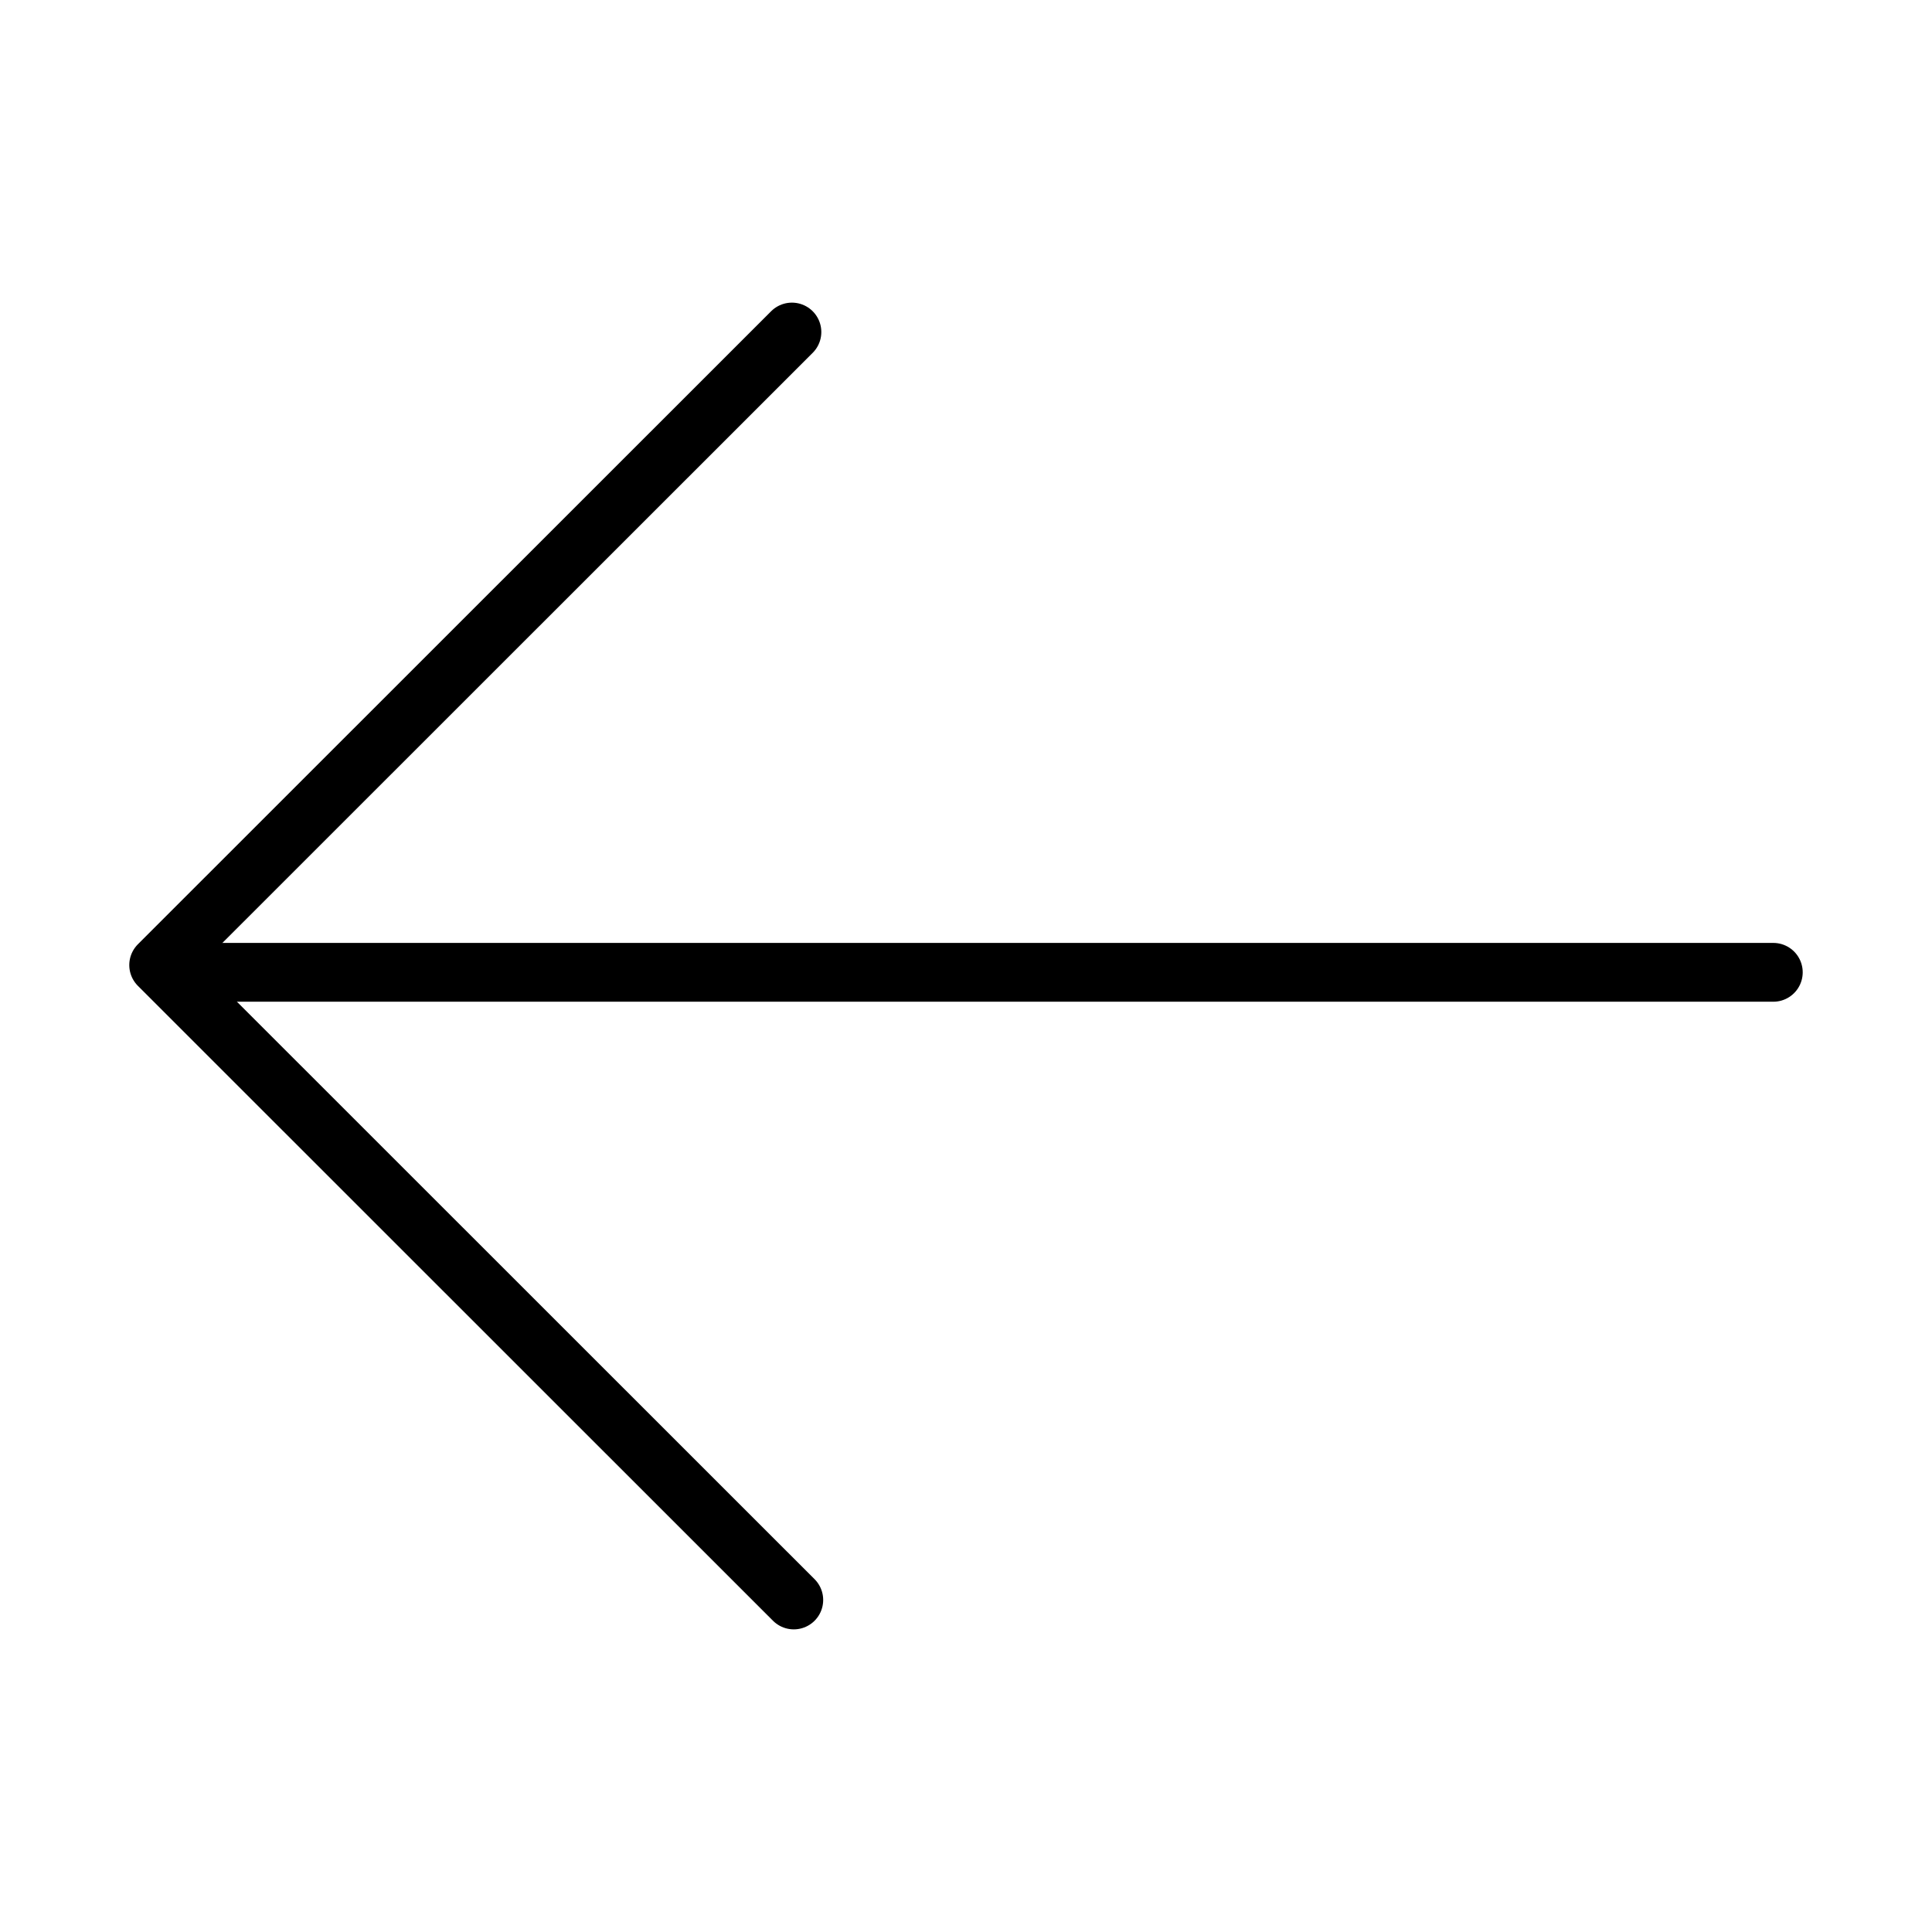
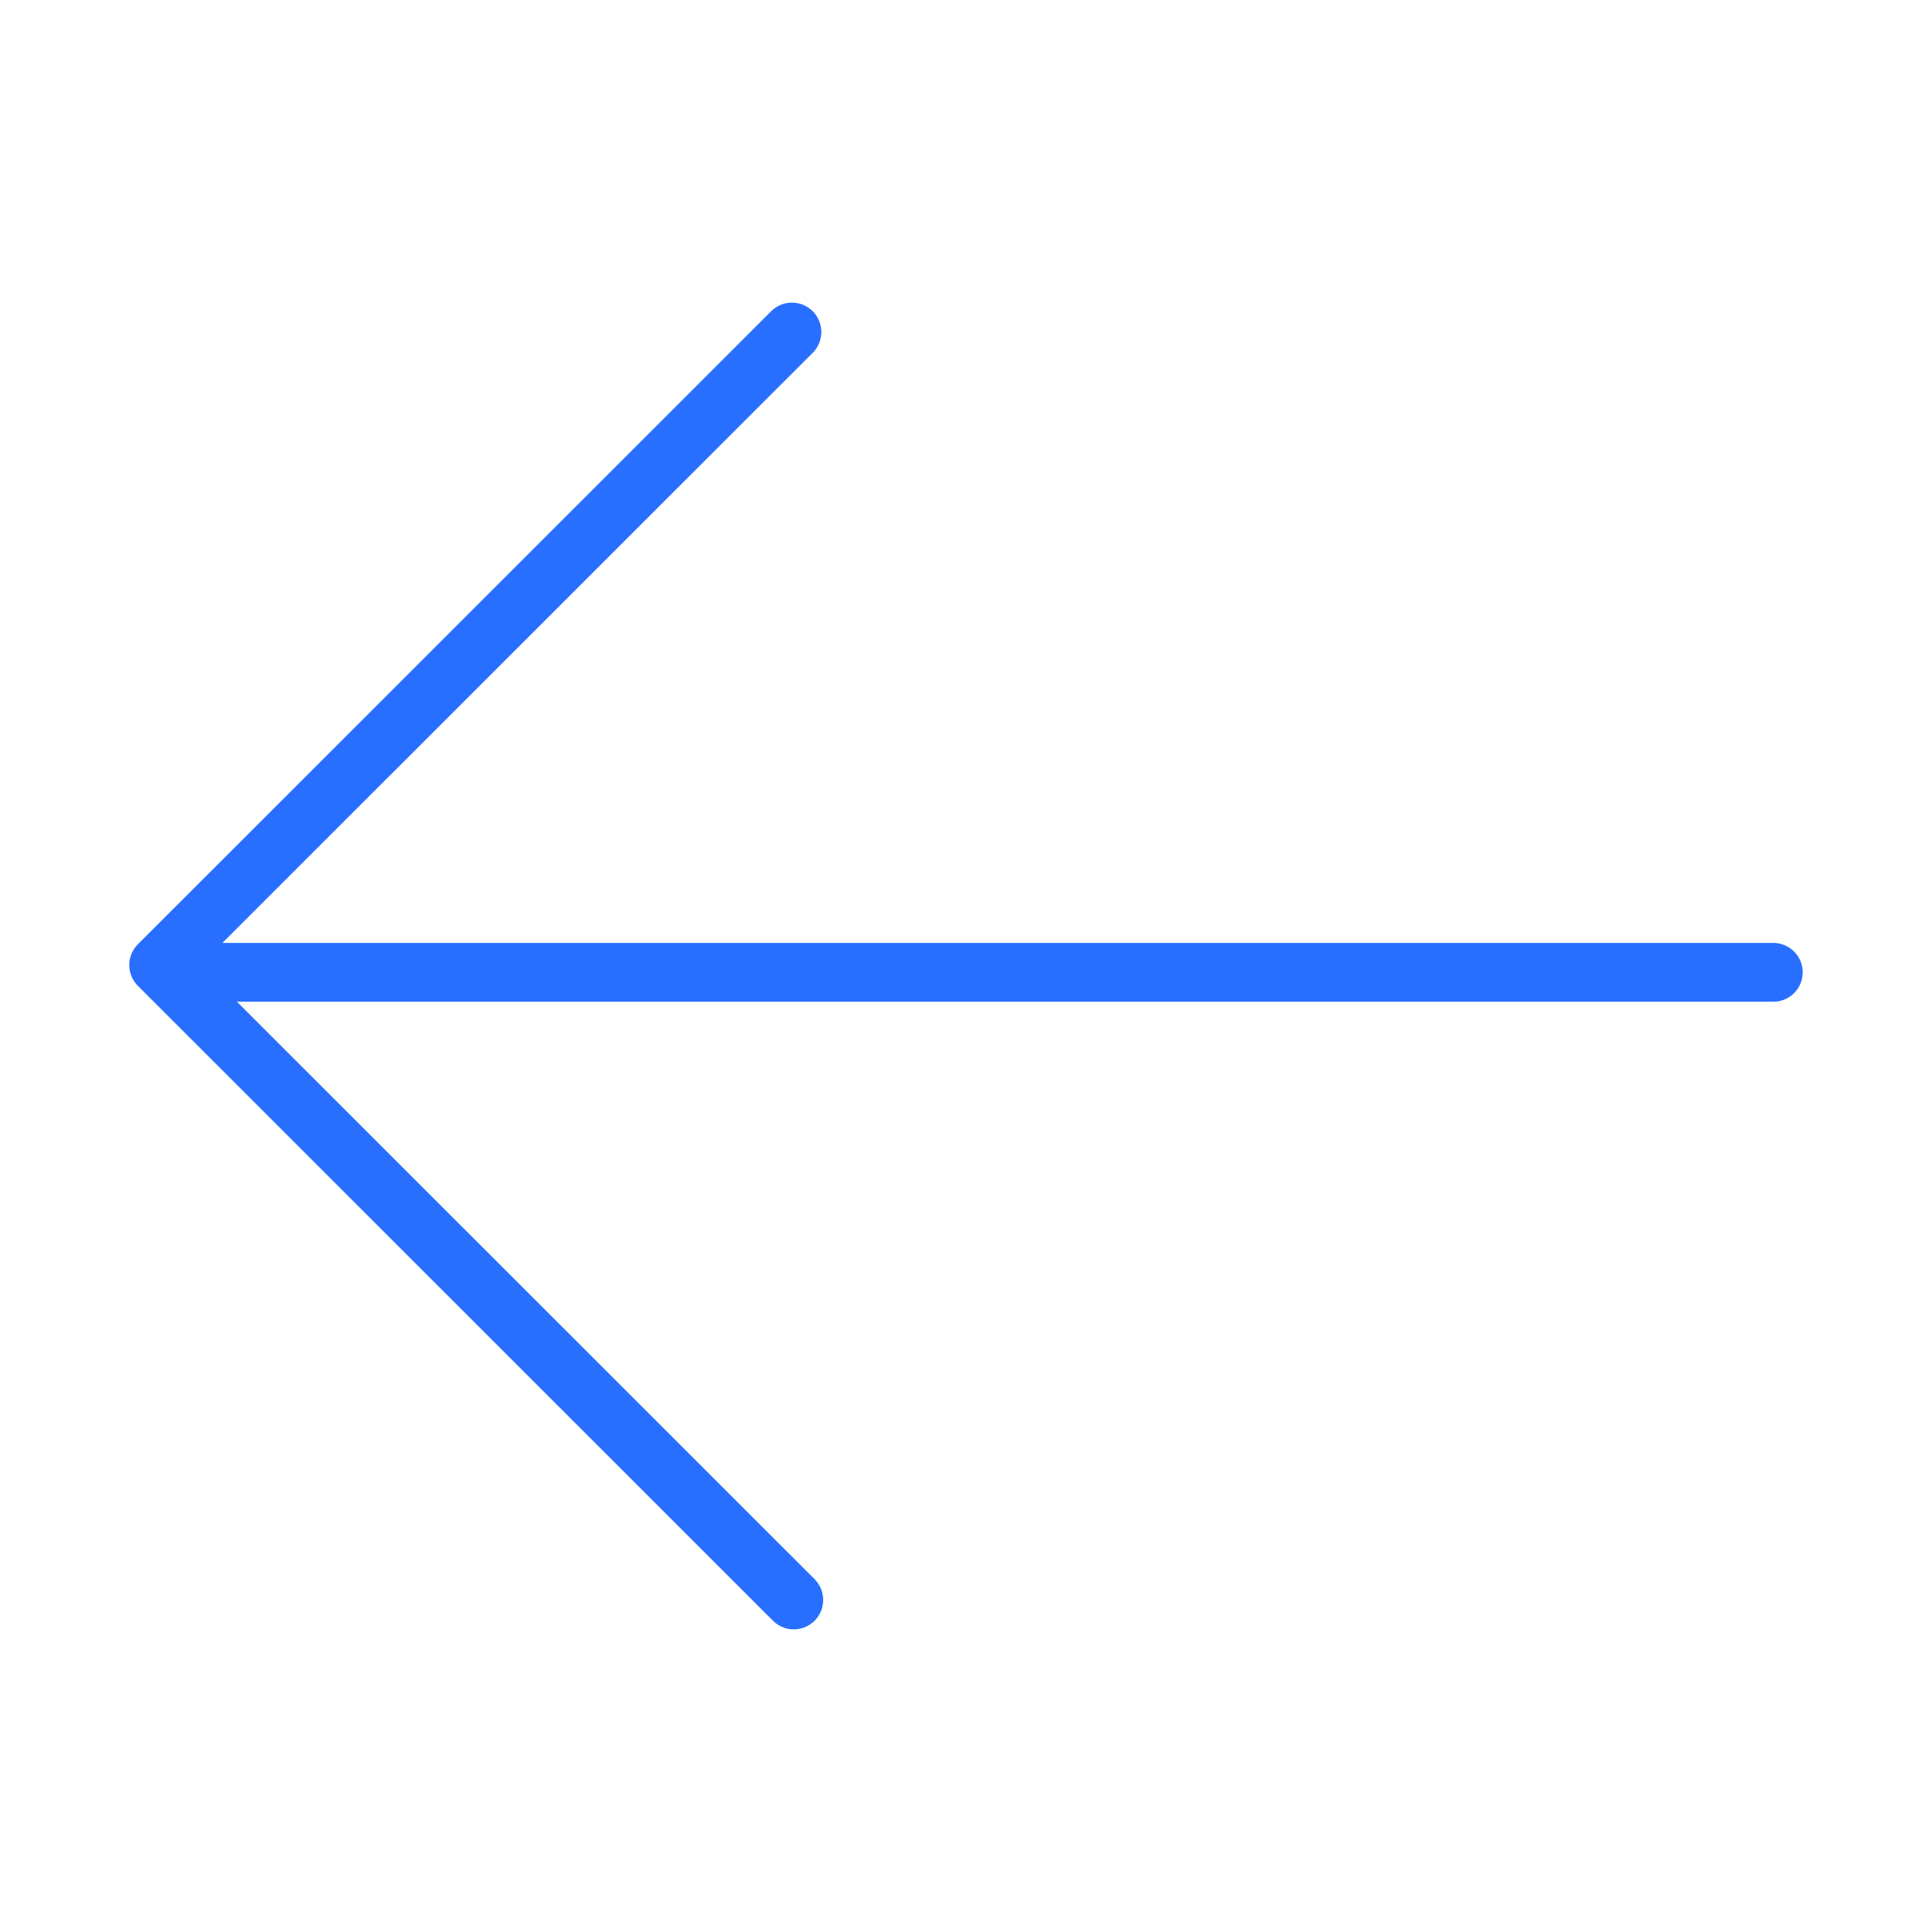
<svg xmlns="http://www.w3.org/2000/svg" version="1.1" id="Layer_1" x="0px" y="0px" width="230px" height="230px" viewBox="305.945 182.64 230 230" enable-background="new 305.945 182.64 230 230" xml:space="preserve">
  <g id="Ebene_1">
-     <line fill="none" stroke="#000000" stroke-width="7" stroke-linecap="round" stroke-miterlimit="10" x1="517.053" y1="298.392" x2="327.873" y2="298.392" />
+     <line fill="none" stroke="#286FFF" stroke-width="7" stroke-linecap="round" stroke-miterlimit="10" x1="517.053" y1="298.392" x2="327.873" y2="298.392" />
  </g>
  <g id="Ebene_2">
-     <polyline fill="none" stroke="#000000" stroke-width="7" stroke-linecap="round" stroke-linejoin="round" stroke-miterlimit="10" points="   400.221,222.168 324.835,297.528 400.443,373.112  " />
+     <polyline fill="none" stroke="#286FFF" stroke-width="7" stroke-linecap="round" stroke-linejoin="round" stroke-miterlimit="10" points="   400.221,222.168 324.835,297.528 400.443,373.112  " />
  </g>
</svg>
